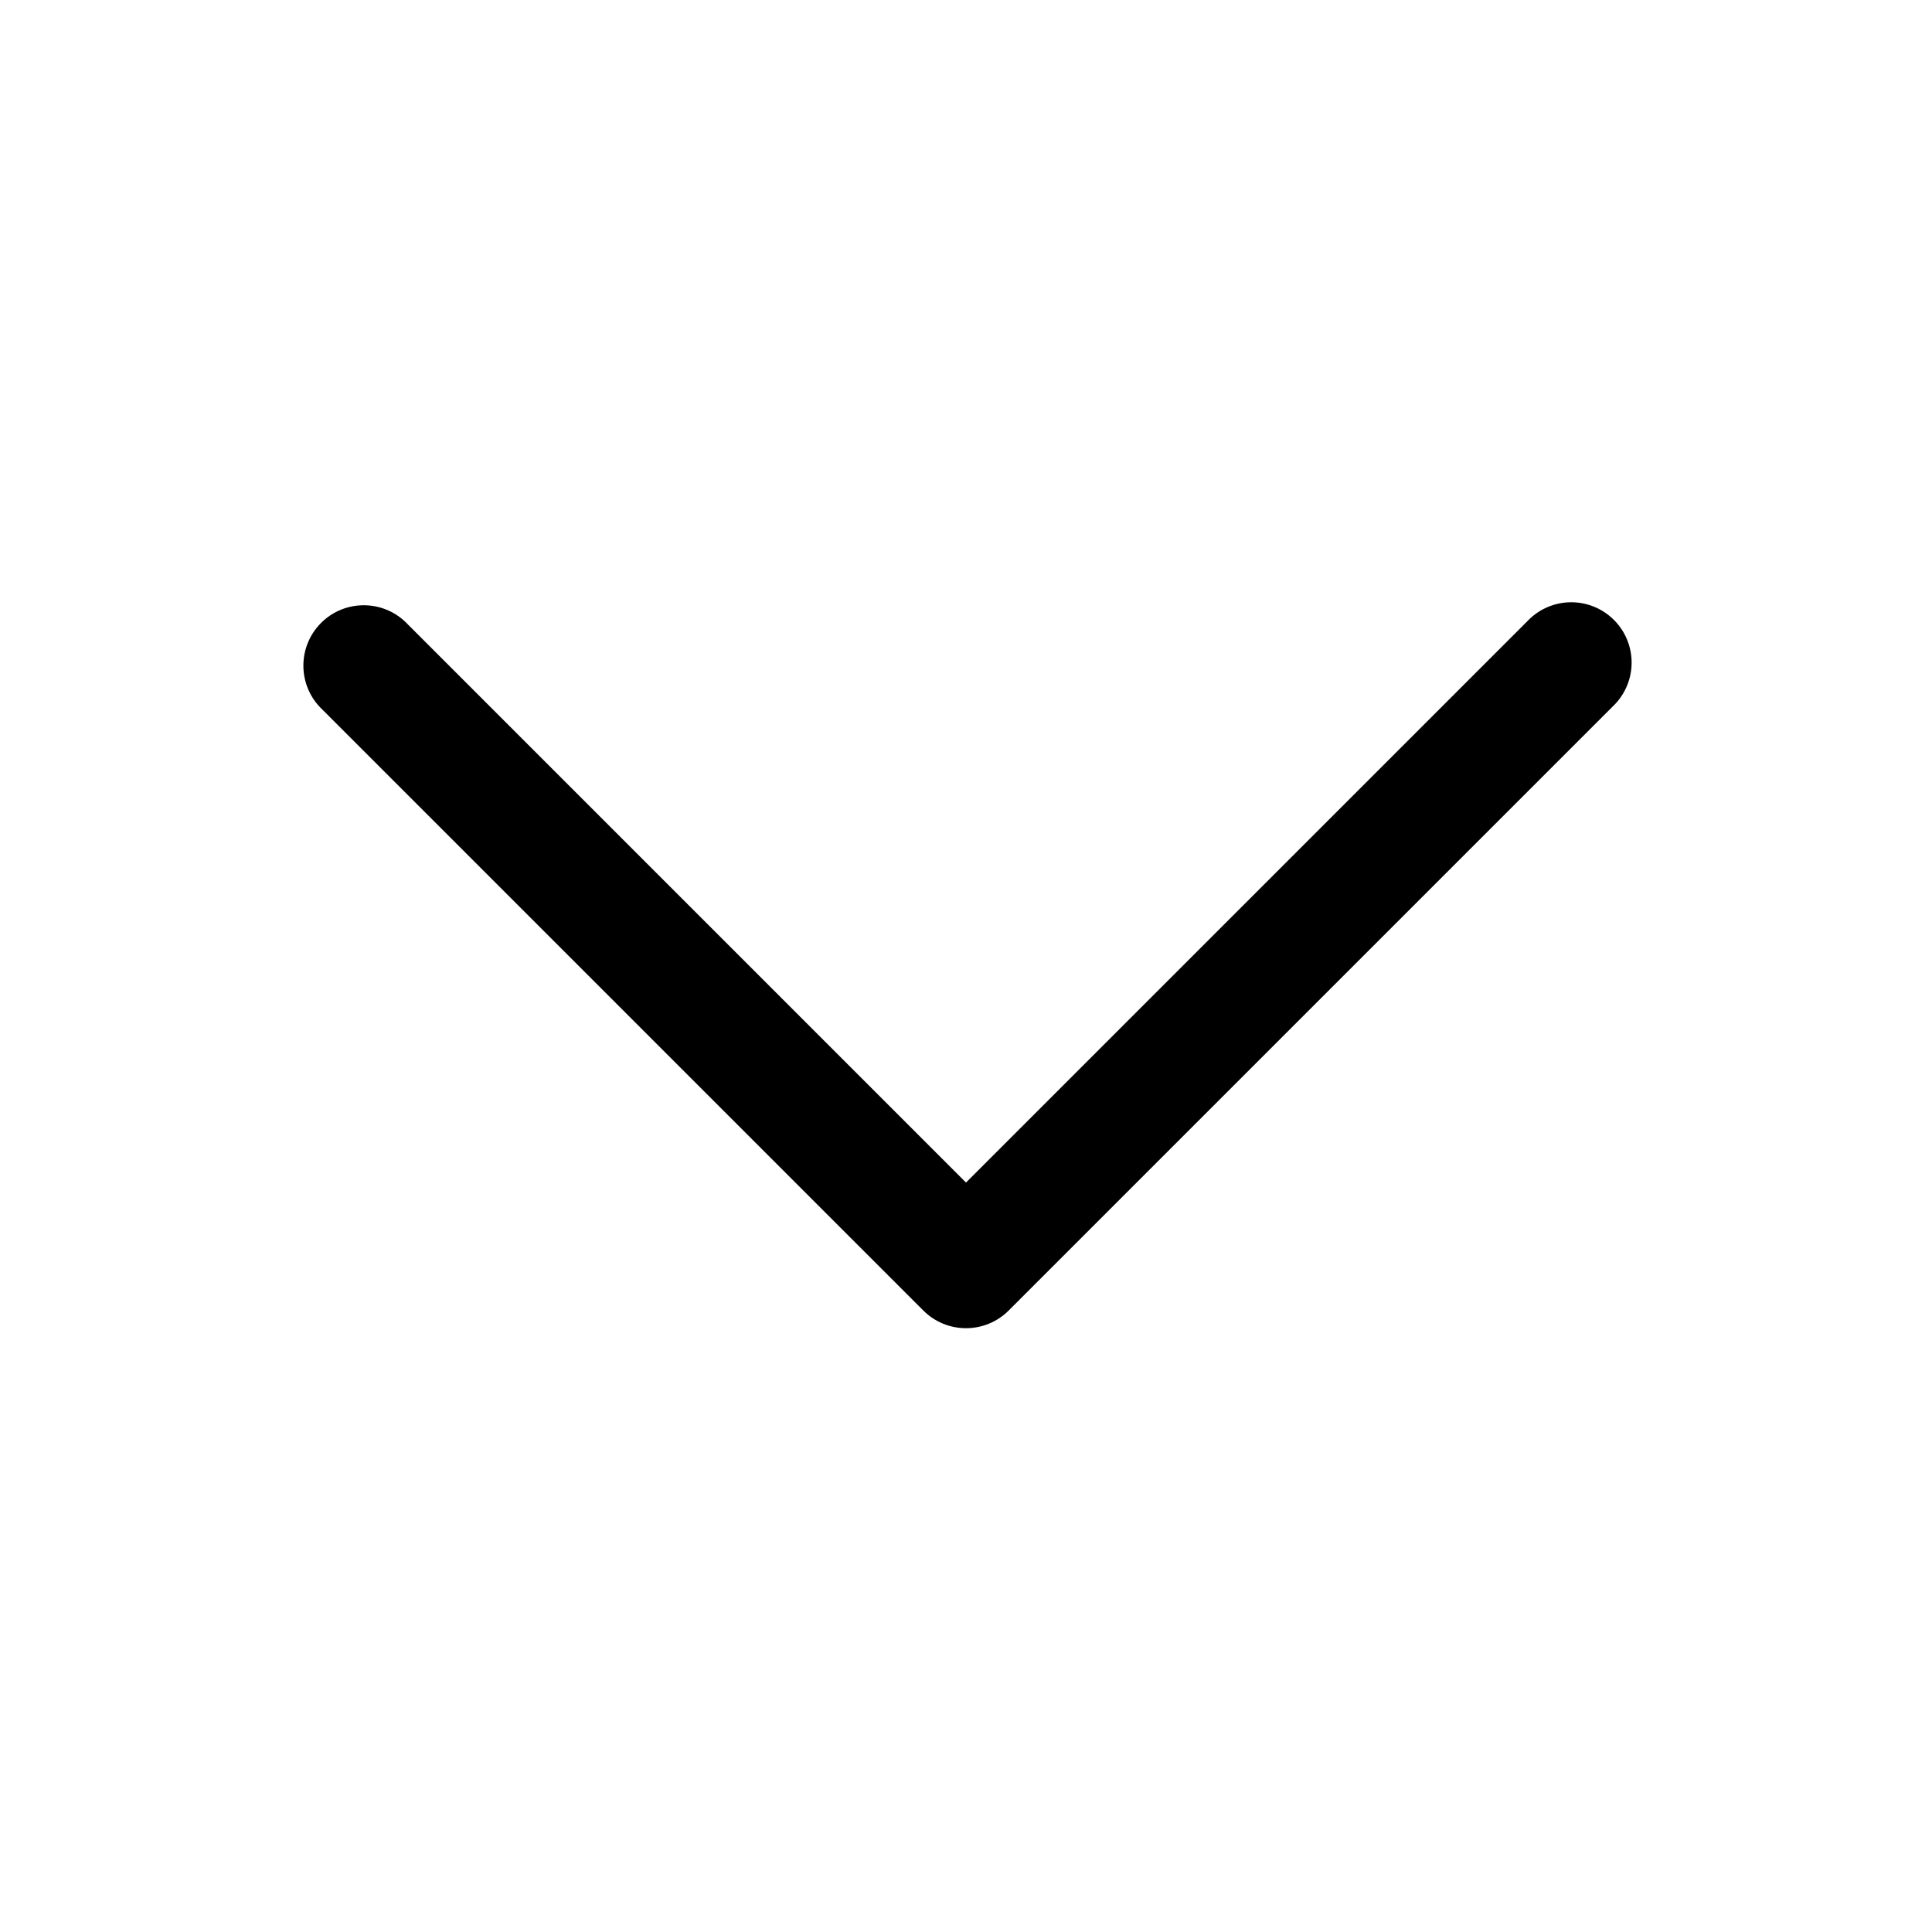
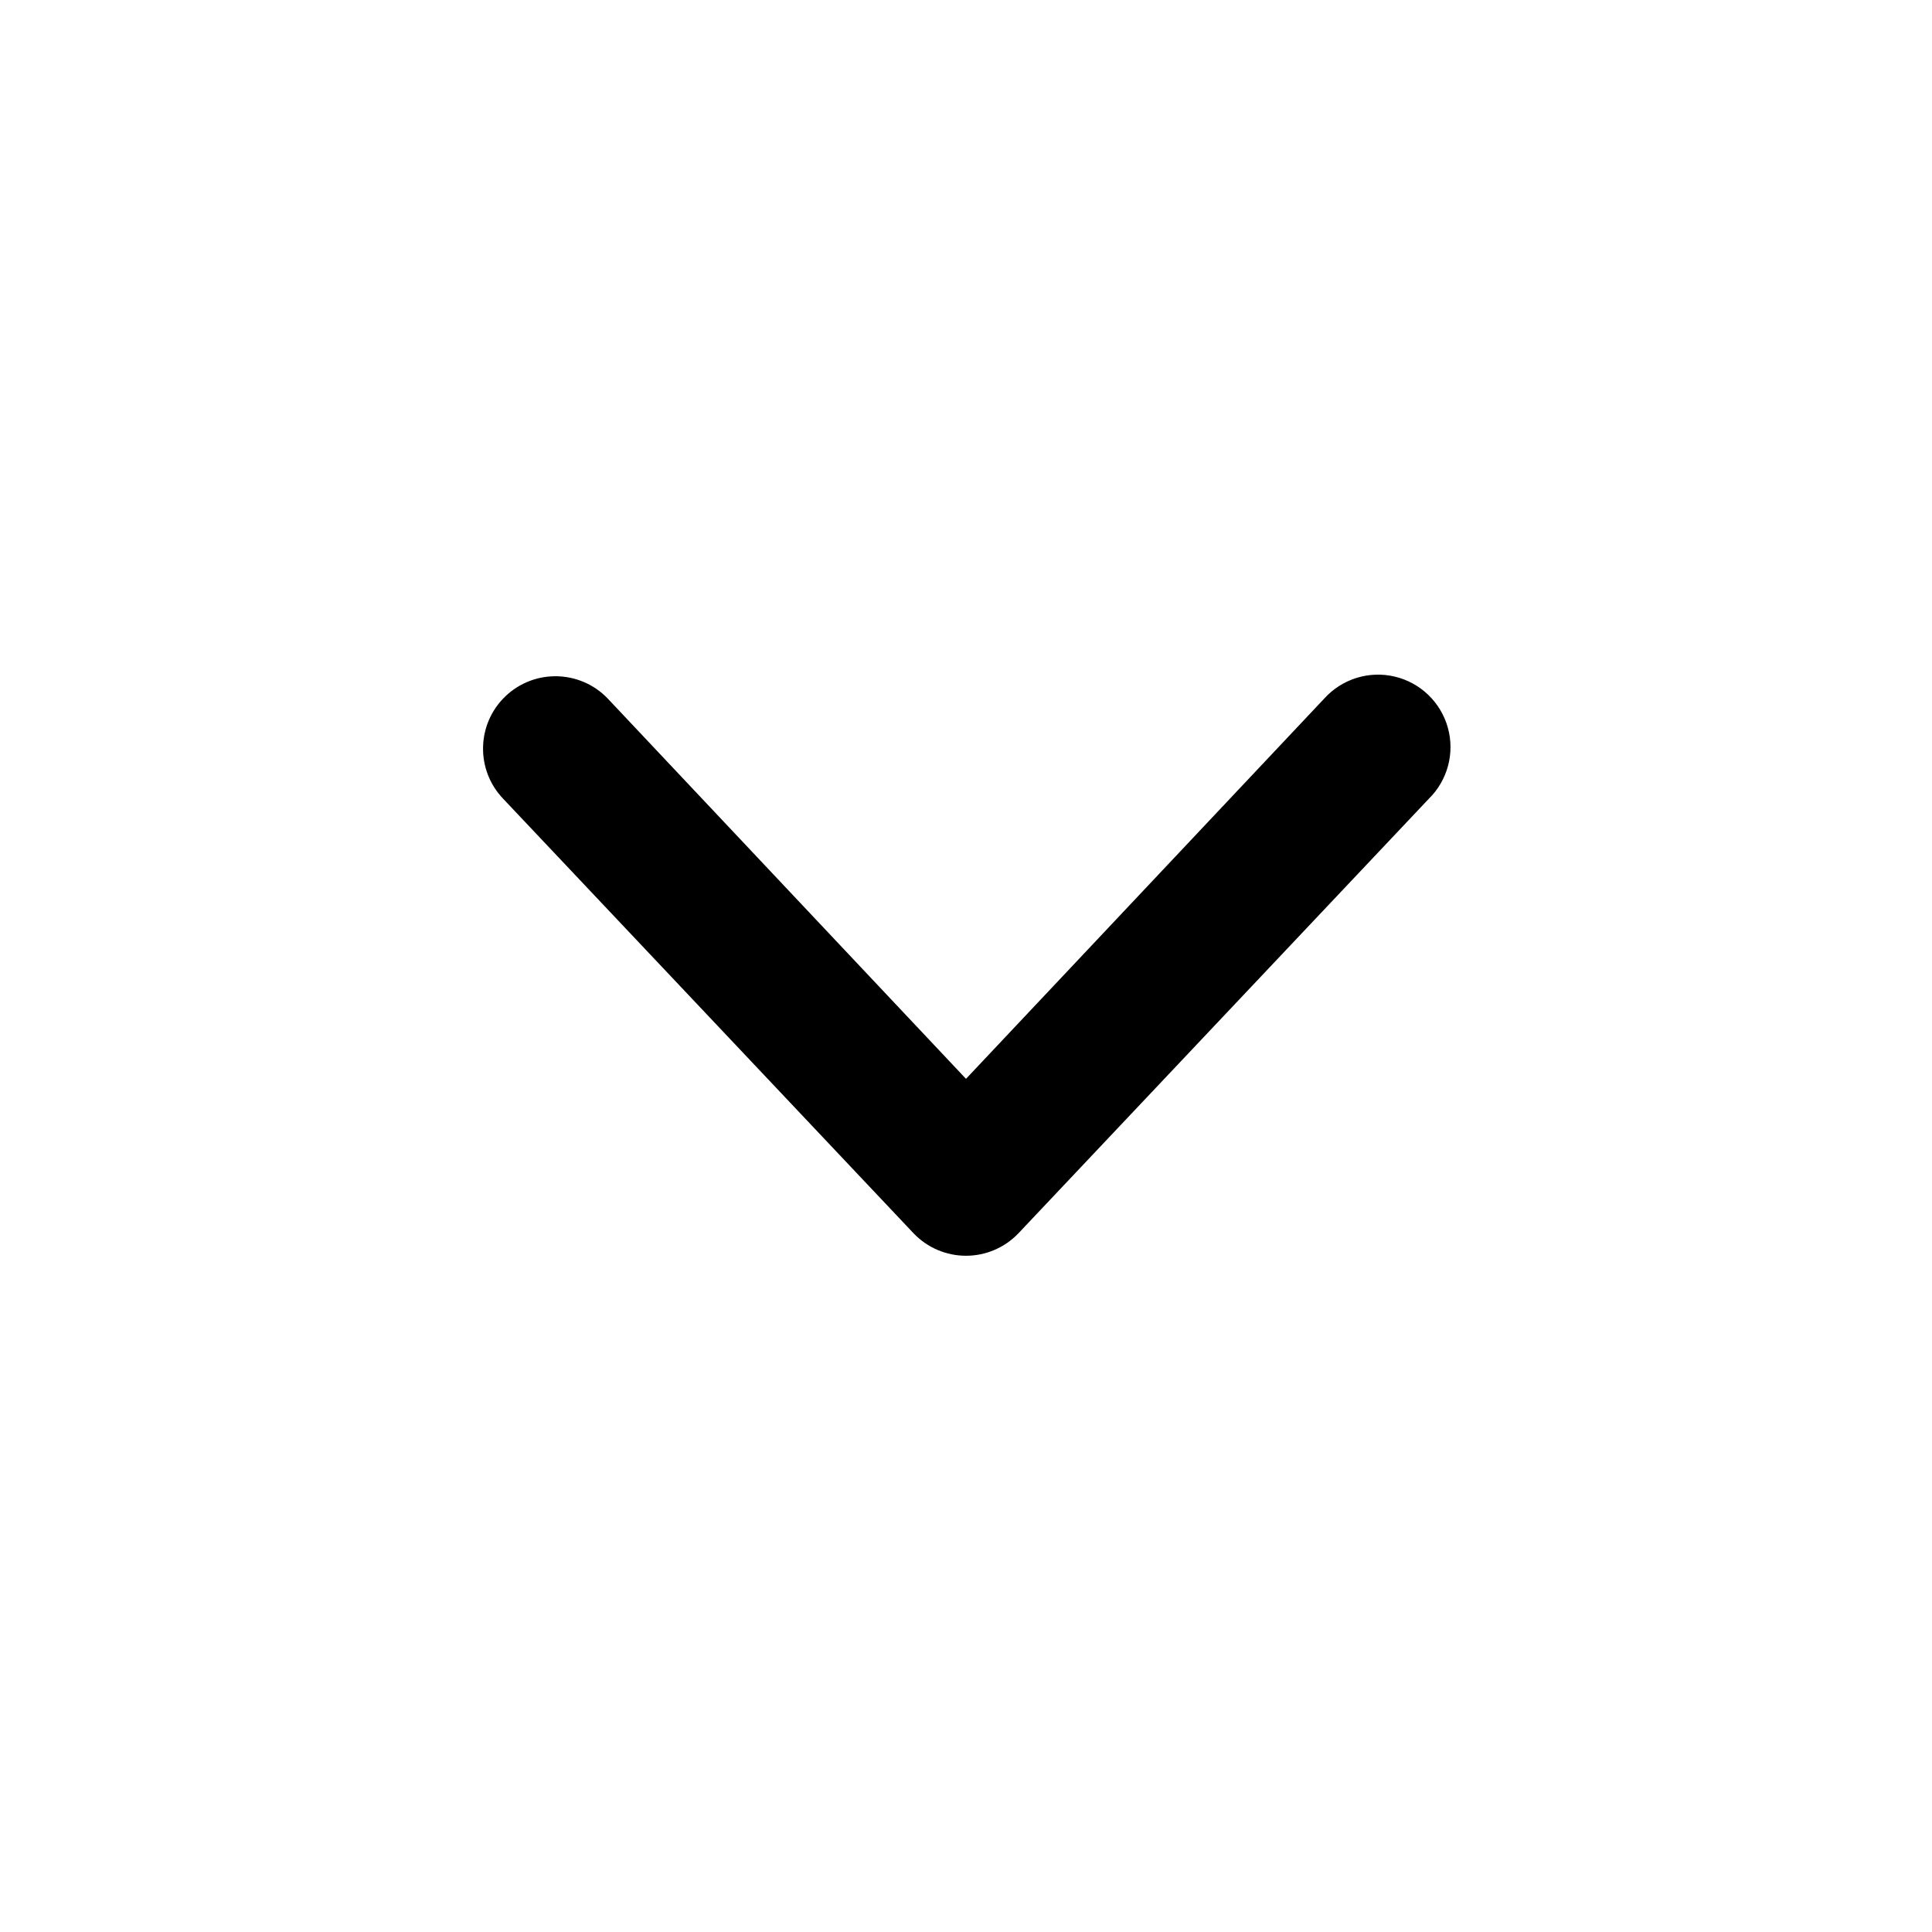
- <svg xmlns="http://www.w3.org/2000/svg" width="24" height="24" viewBox="0 0 24 24" fill="currentColor">
-   <path fill-rule="evenodd" d="M12.53 16.28a.75.75 0 01-1.06 0l-7.5-7.5a.75.75 0 011.06-1.06L12 14.69l6.97-6.97a.75.75 0 111.06 1.06l-7.5 7.5z" clip-rule="evenodd" />
+ <svg xmlns="http://www.w3.org/2000/svg" width="20" height="20" viewBox="0 0 20 20" fill="currentColor">
+   <path fill-rule="evenodd" d="M5.23 7.21a.75.75 0 011.06.02L10 11.168l3.71-3.938a.75.75 0 111.08 1.04l-4.25 4.5a.75.75 0 01-1.08 0l-4.25-4.5a.75.75 0 01.02-1.06z" clip-rule="evenodd" />
</svg>
